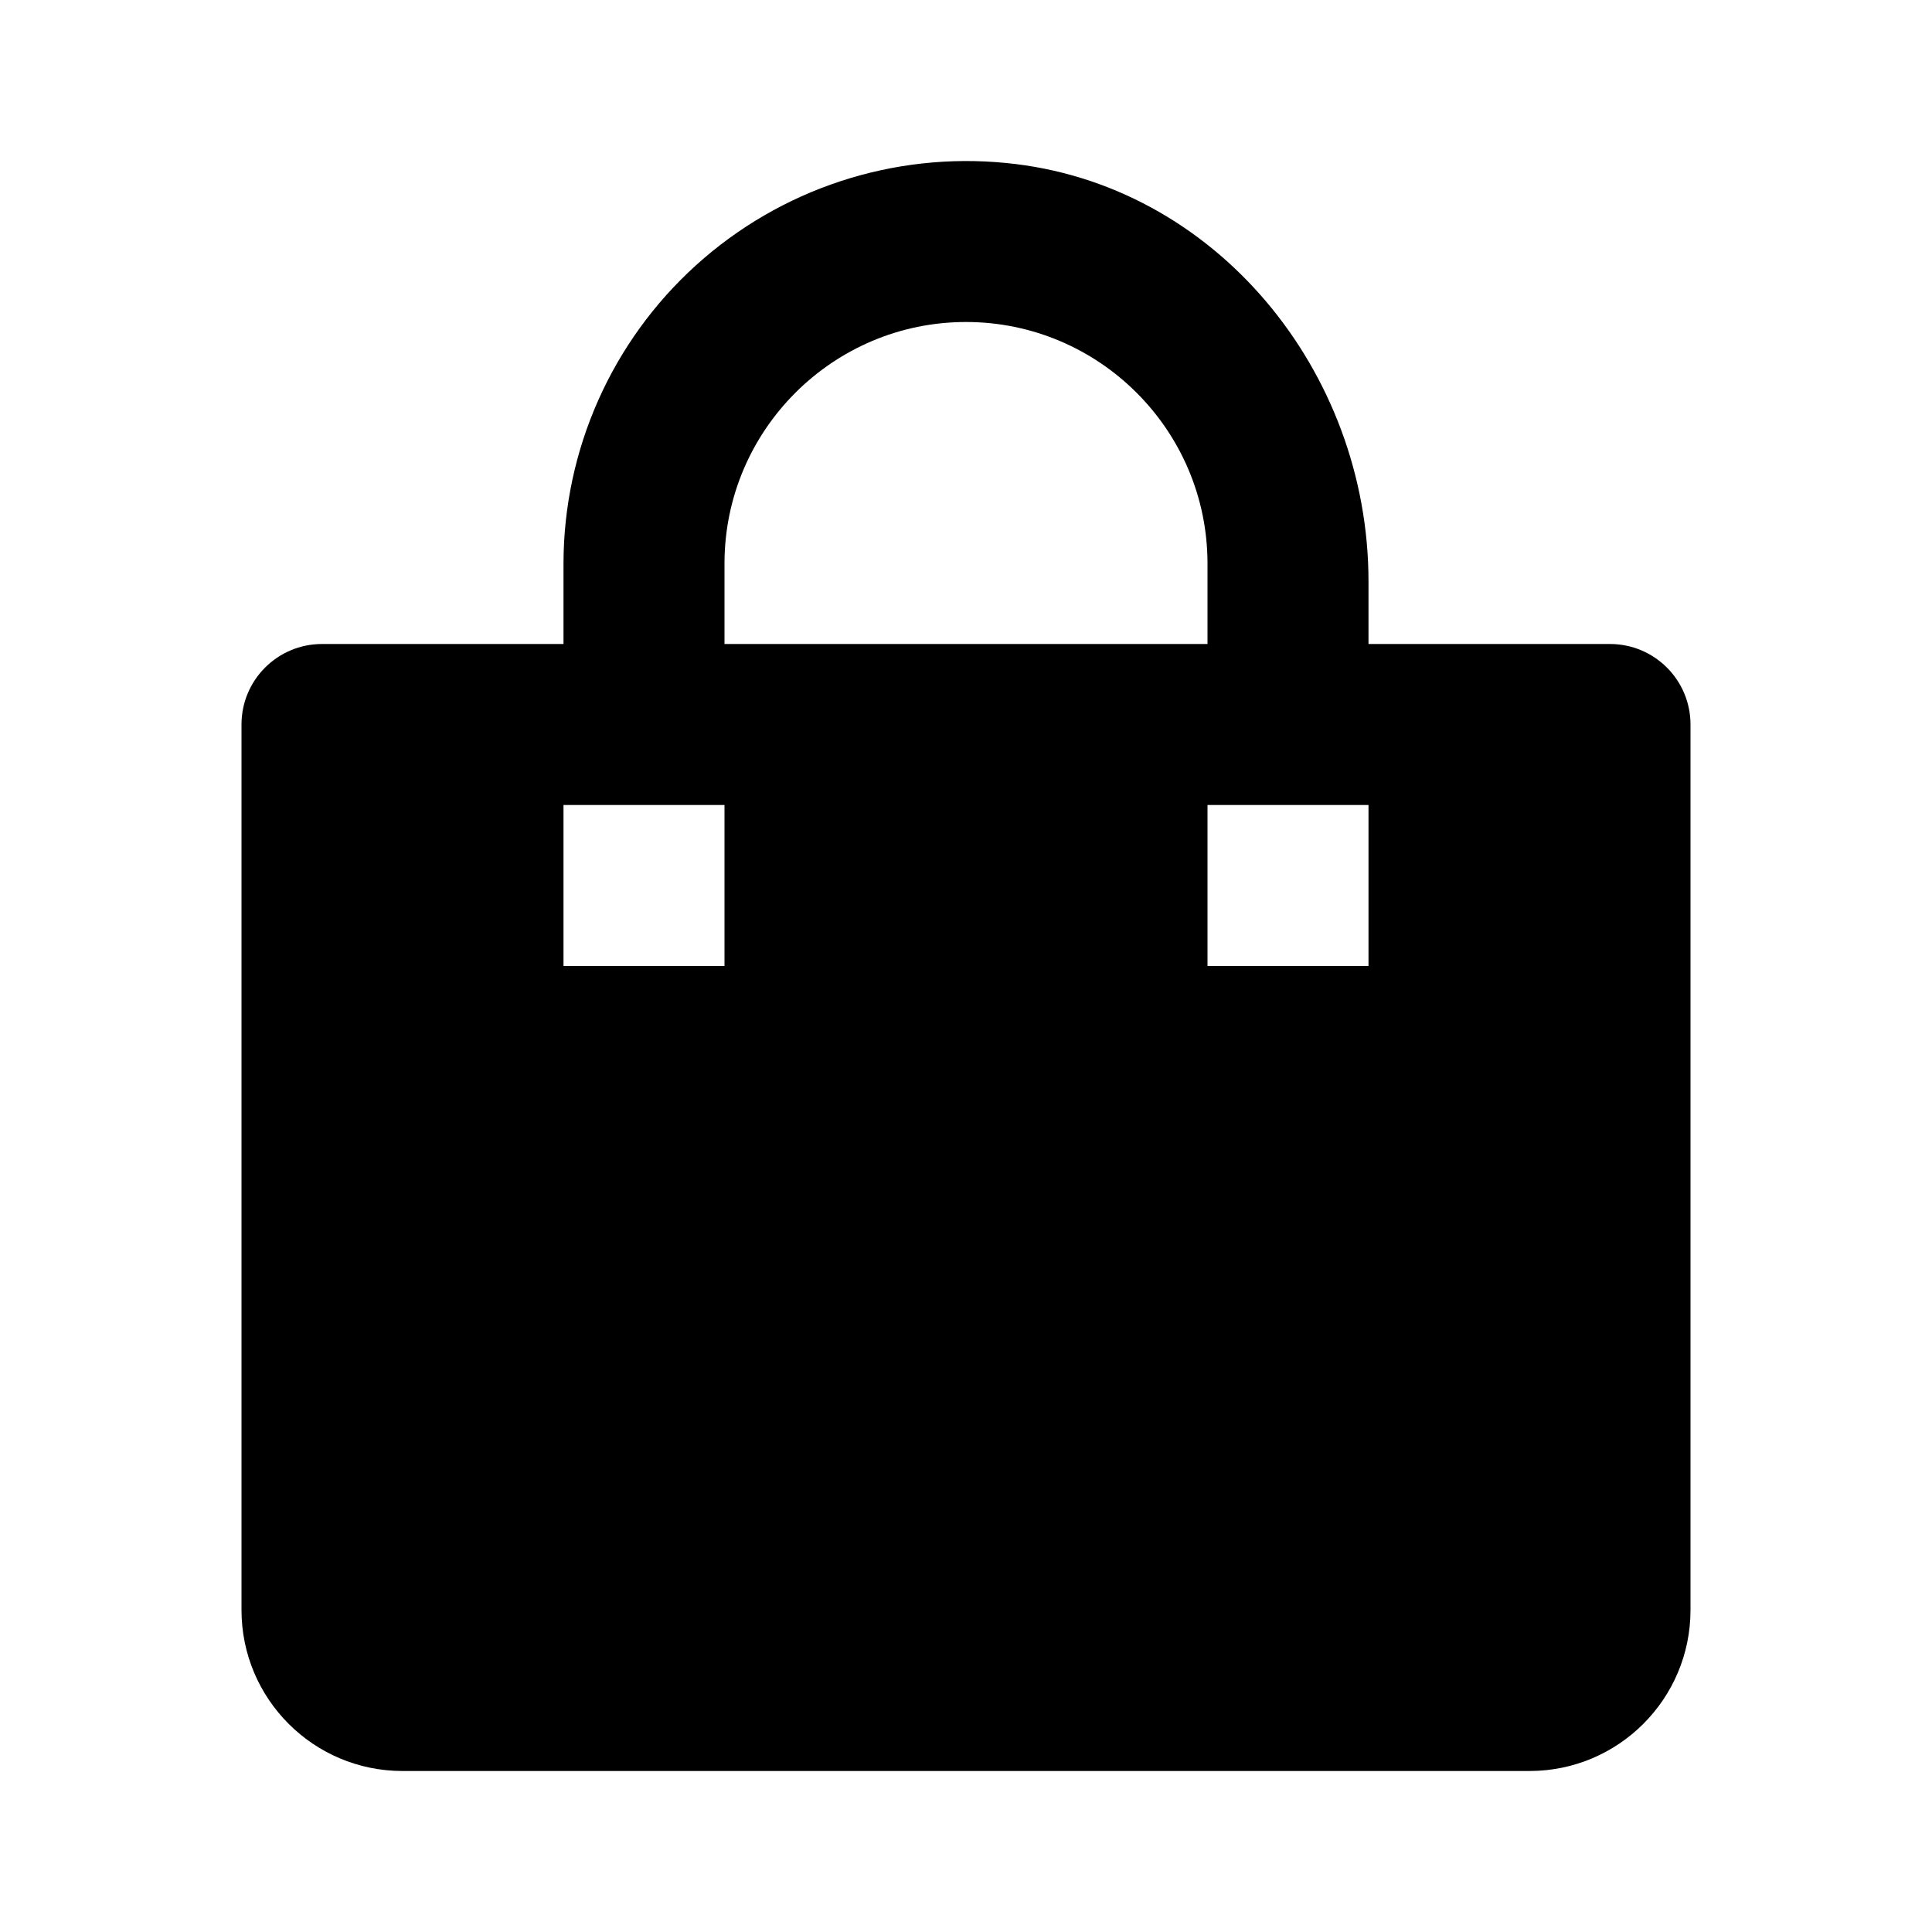
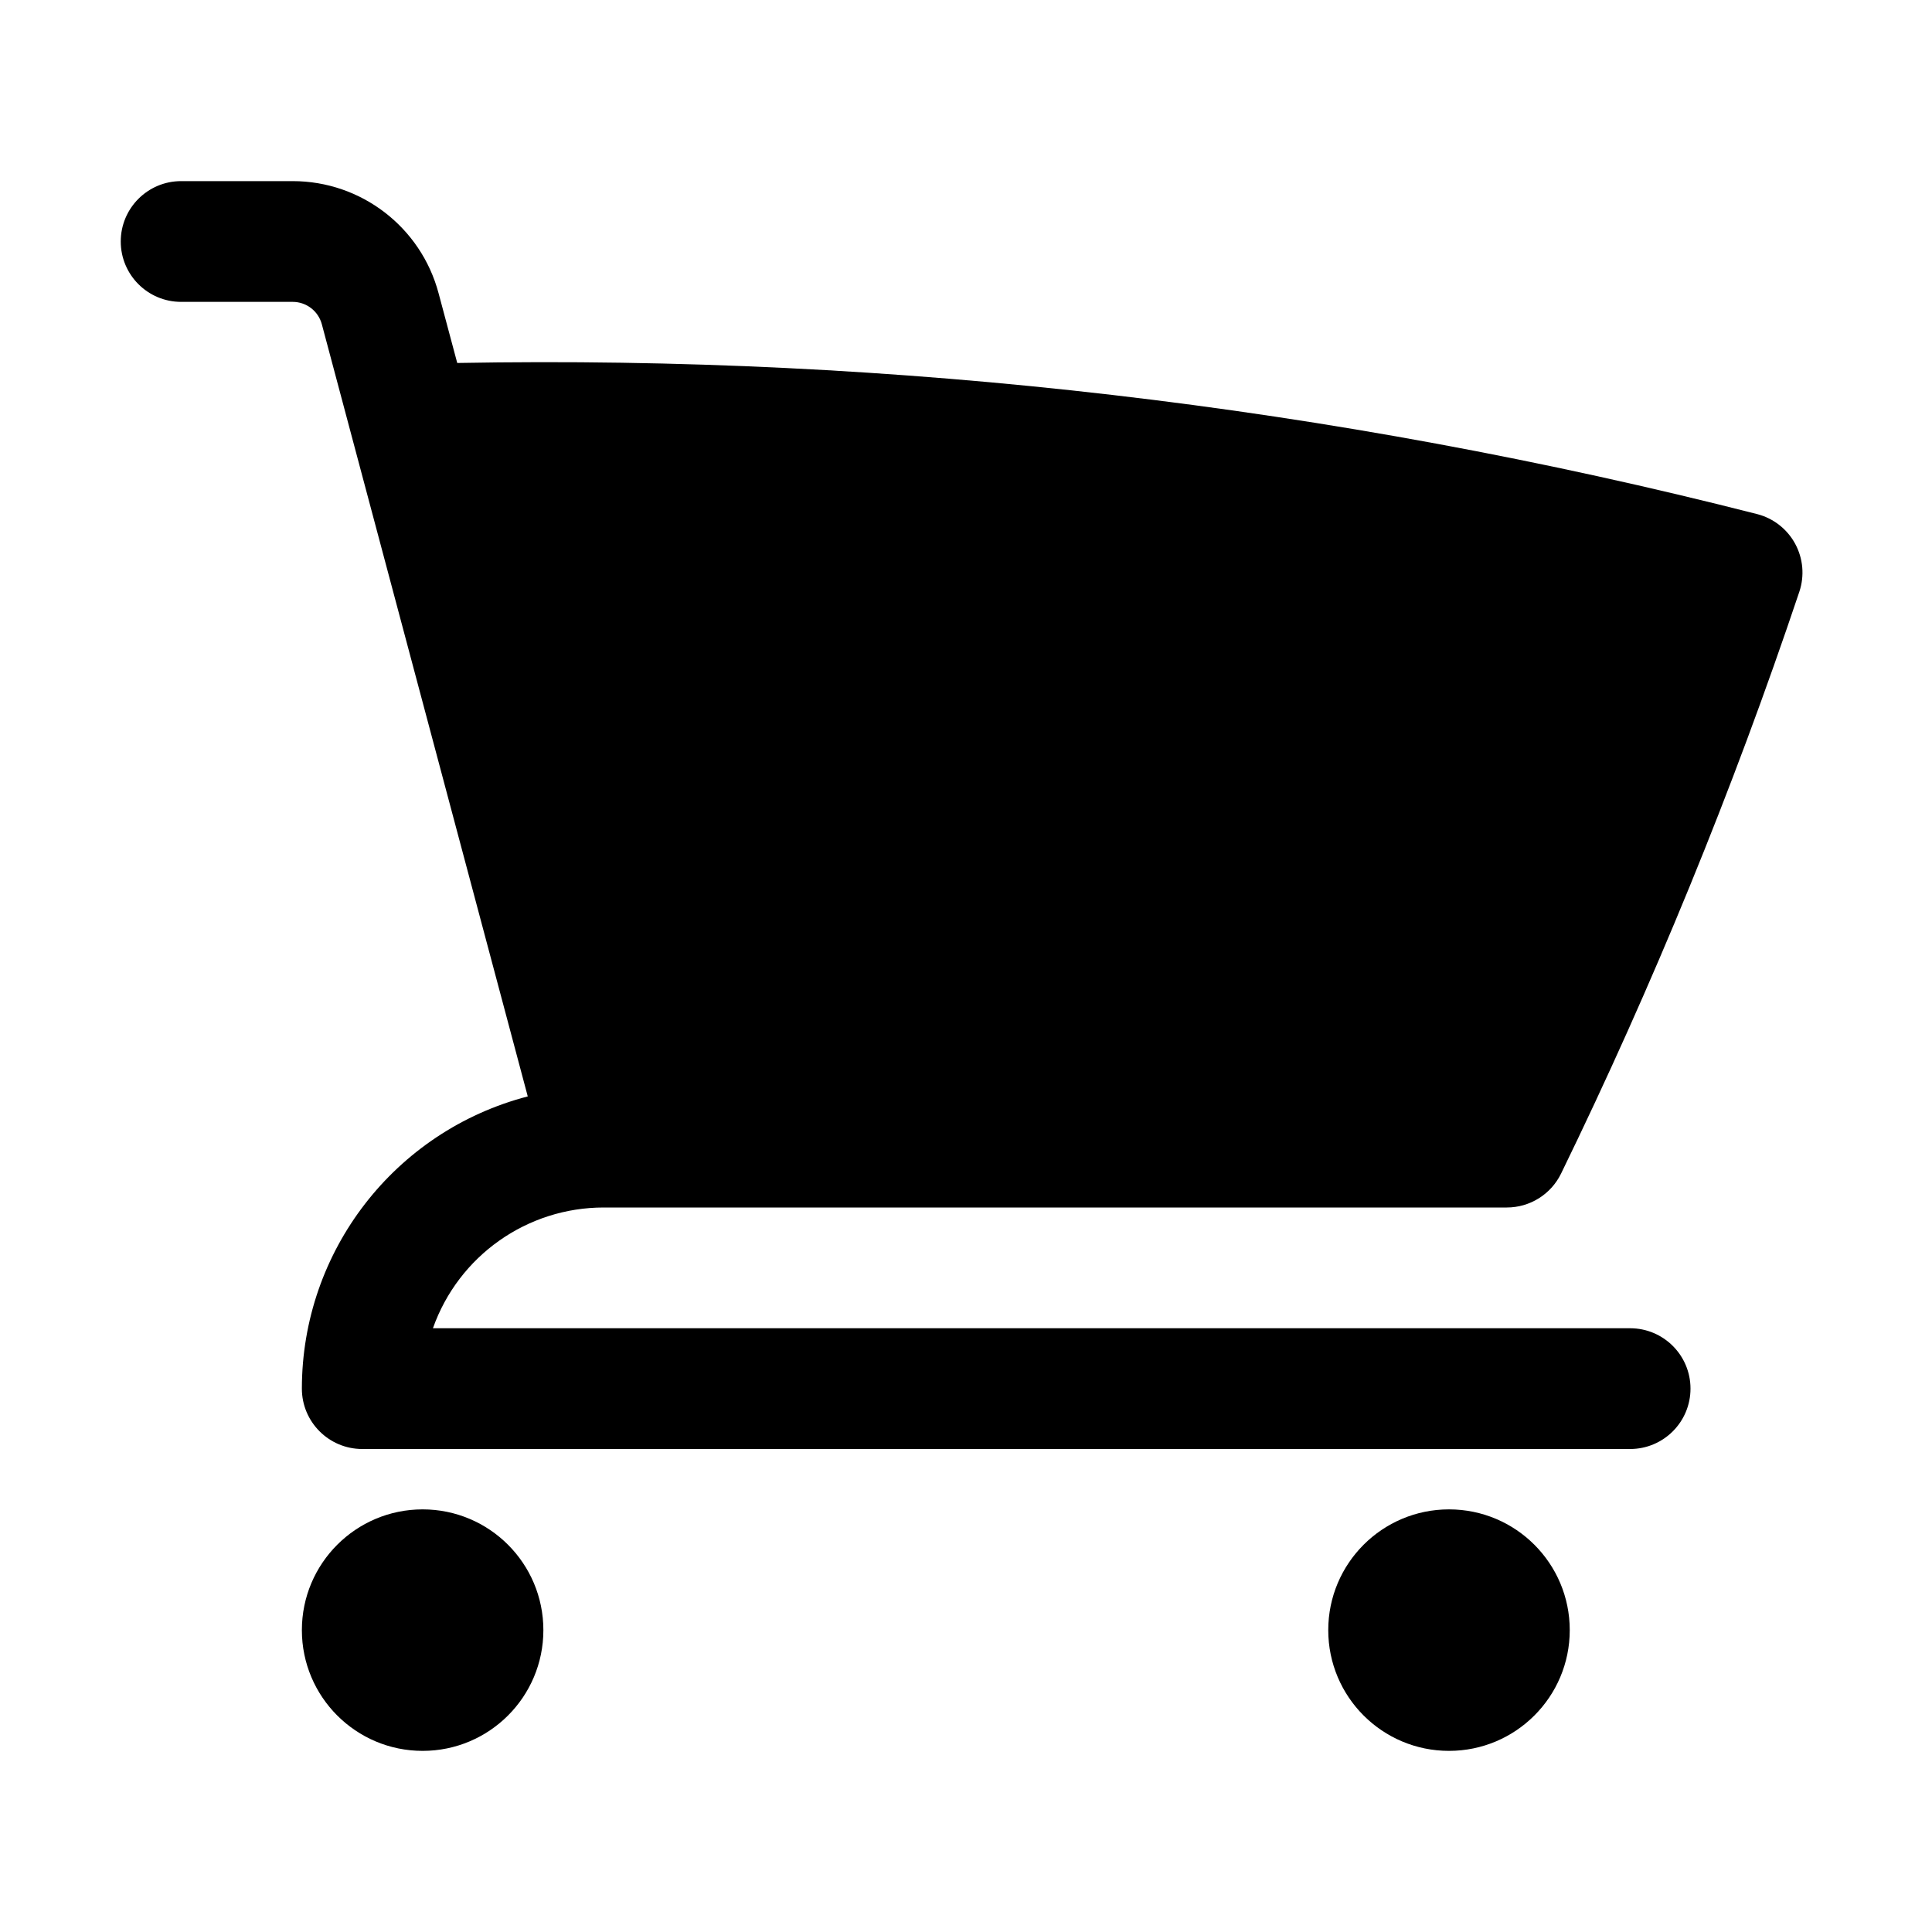
- <svg xmlns="http://www.w3.org/2000/svg" width="24" height="24" viewBox="0 0 24 24">
-   <path d="M5 22h14a2 2 0 0 0 2-2V9a1 1 0 0 0-1-1h-3v-.777c0-2.609-1.903-4.945-4.5-5.198A5.005 5.005 0 0 0 7 7v1H4a1 1 0 0 0-1 1v11a2 2 0 0 0 2 2zm12-12v2h-2v-2h2zM9 7c0-1.654 1.346-3 3-3s3 1.346 3 3v1H9V7zm-2 3h2v2H7v-2z" />
+ <svg xmlns="http://www.w3.org/2000/svg" viewBox="0 0 24 24" fill="currentColor" class="w-6 h-6">
+   <path d="M2.25 2.25a.75.75 0 000 1.5h1.386c.17 0 .318.114.362.278l2.558 9.592a3.752 3.752 0 00-2.806 3.63c0 .414.336.75.75.75h15.75a.75.75 0 000-1.5H5.378A2.25 2.25 0 017.5 15h11.218a.75.75 0 00.674-.421 60.358 60.358 0 002.96-7.228.75.75 0 00-.525-.965A60.864 60.864 0 005.68 4.509l-.232-.867A1.875 1.875 0 003.636 2.25H2.25zM3.75 20.25a1.5 1.5 0 113 0 1.5 1.5 0 01-3 0zM16.5 20.25a1.5 1.5 0 113 0 1.5 1.5 0 01-3 0z" />
</svg>
